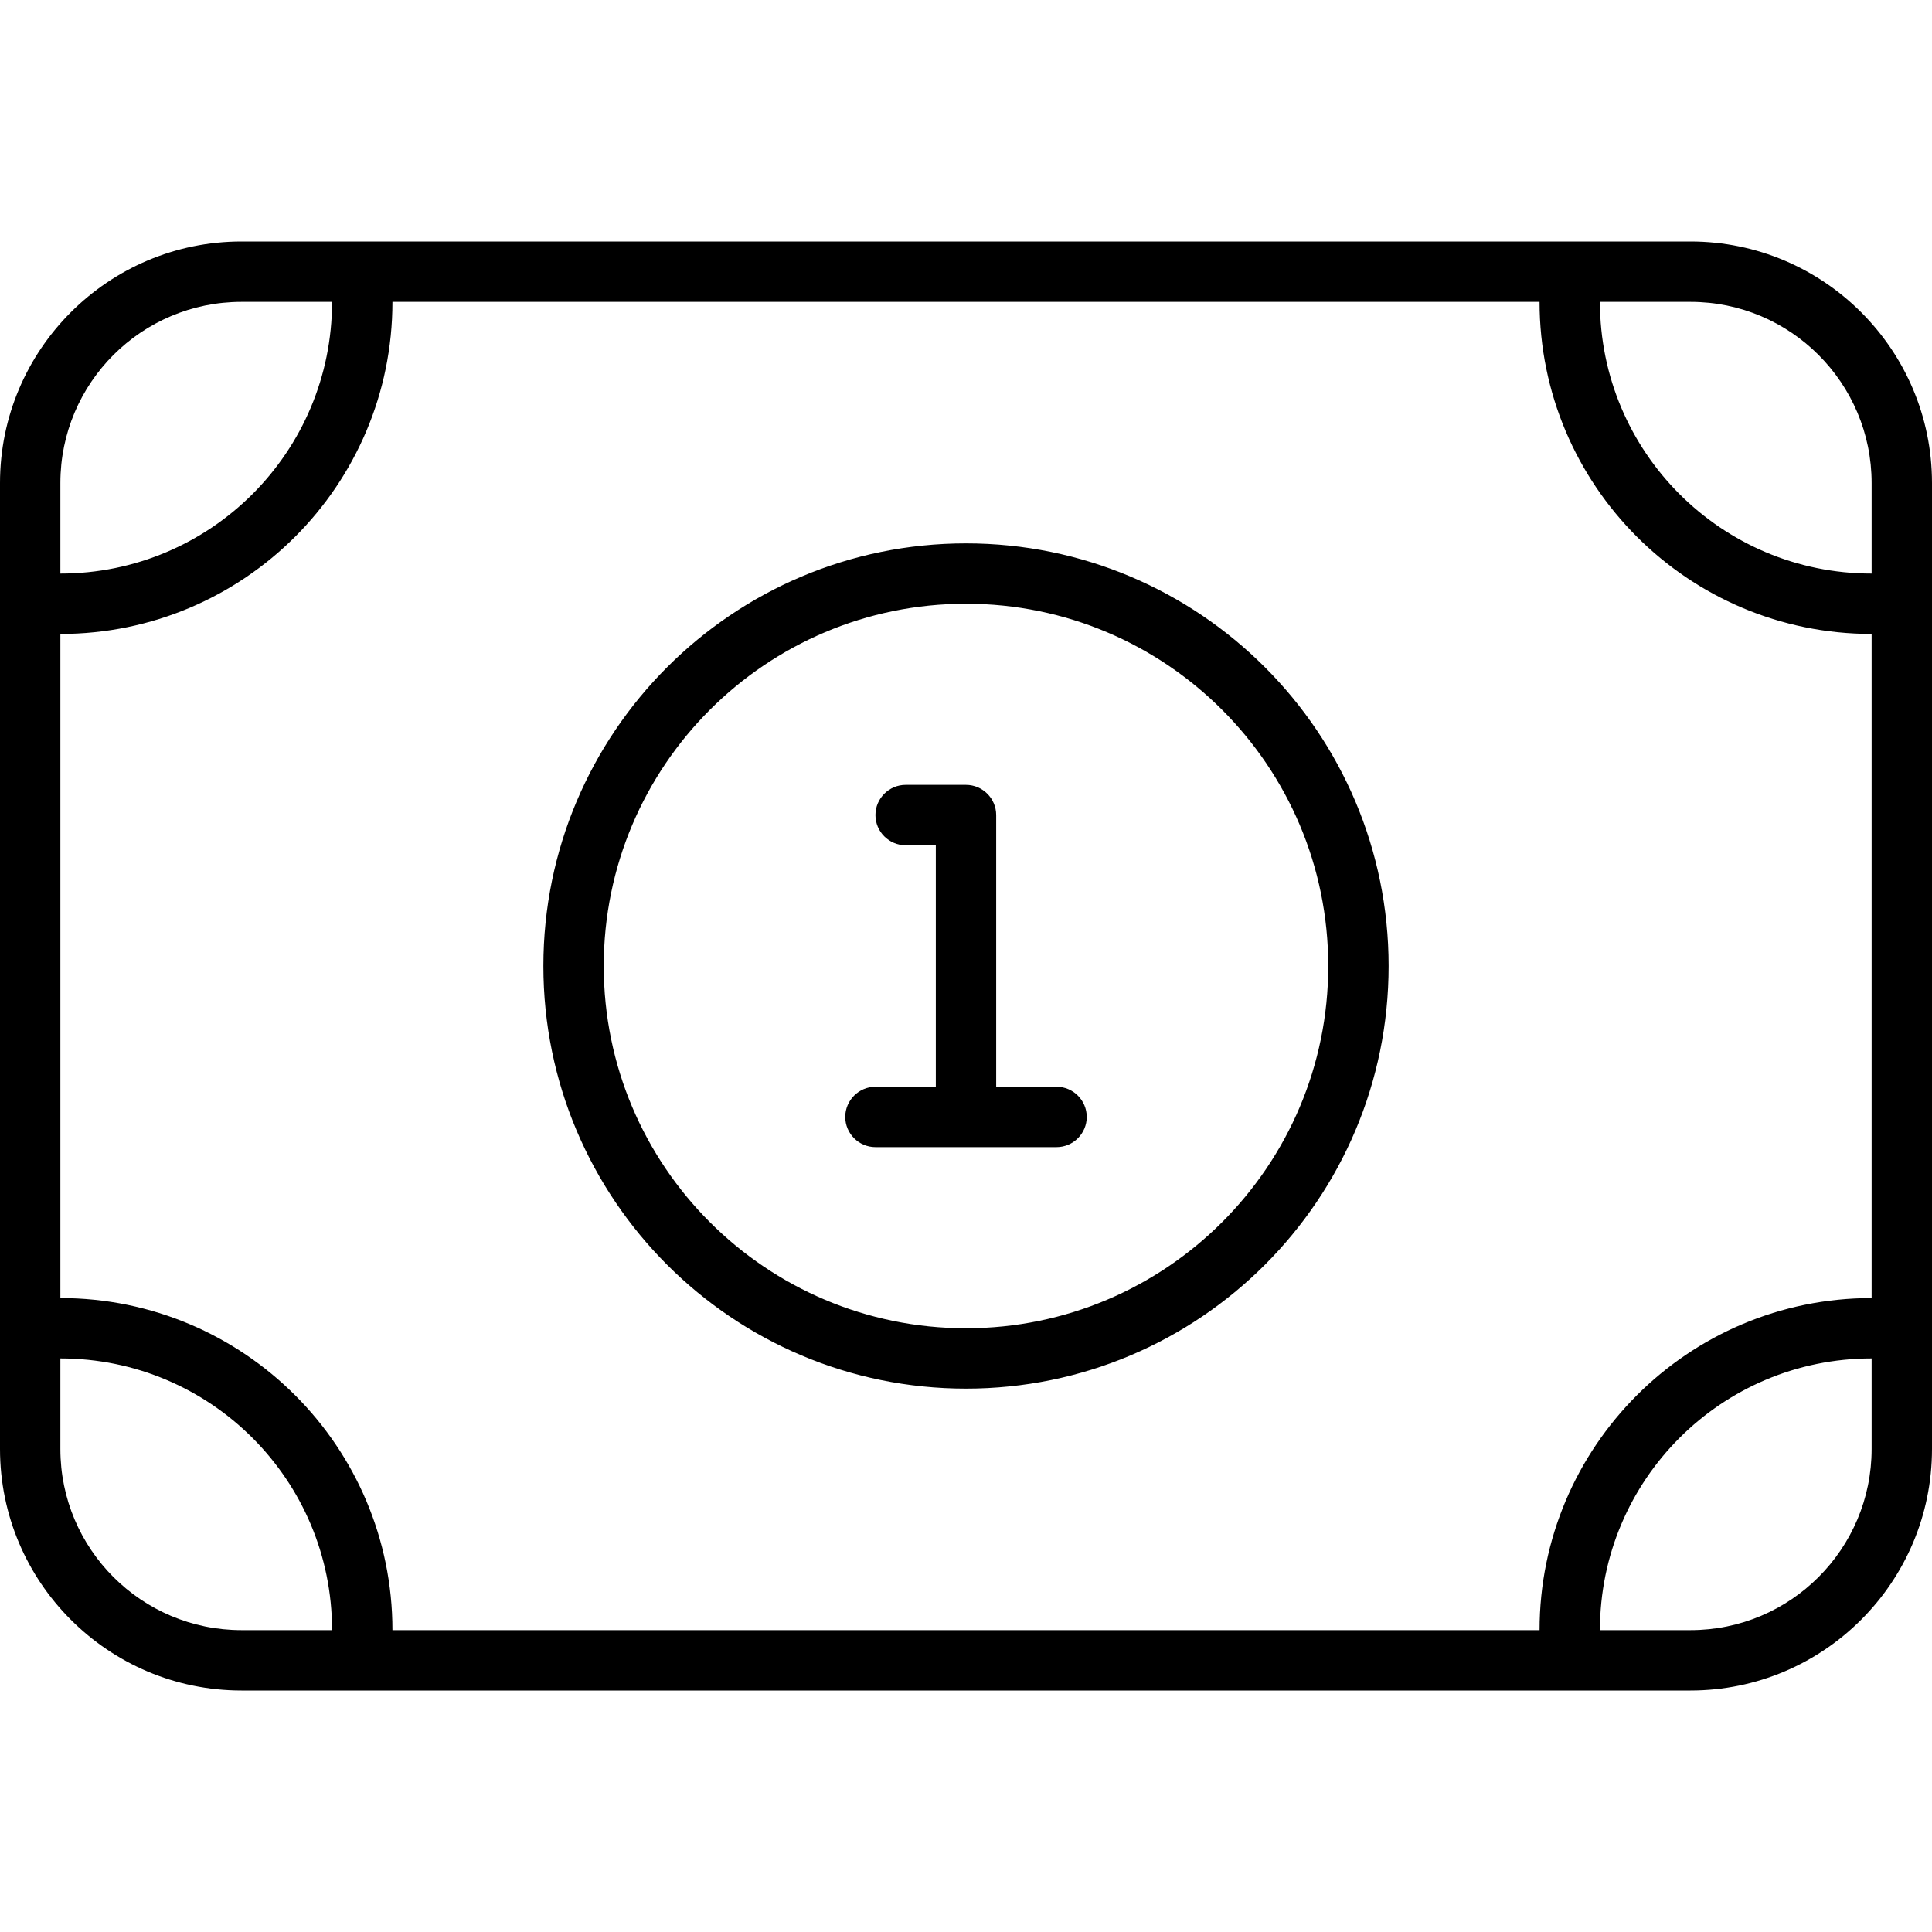
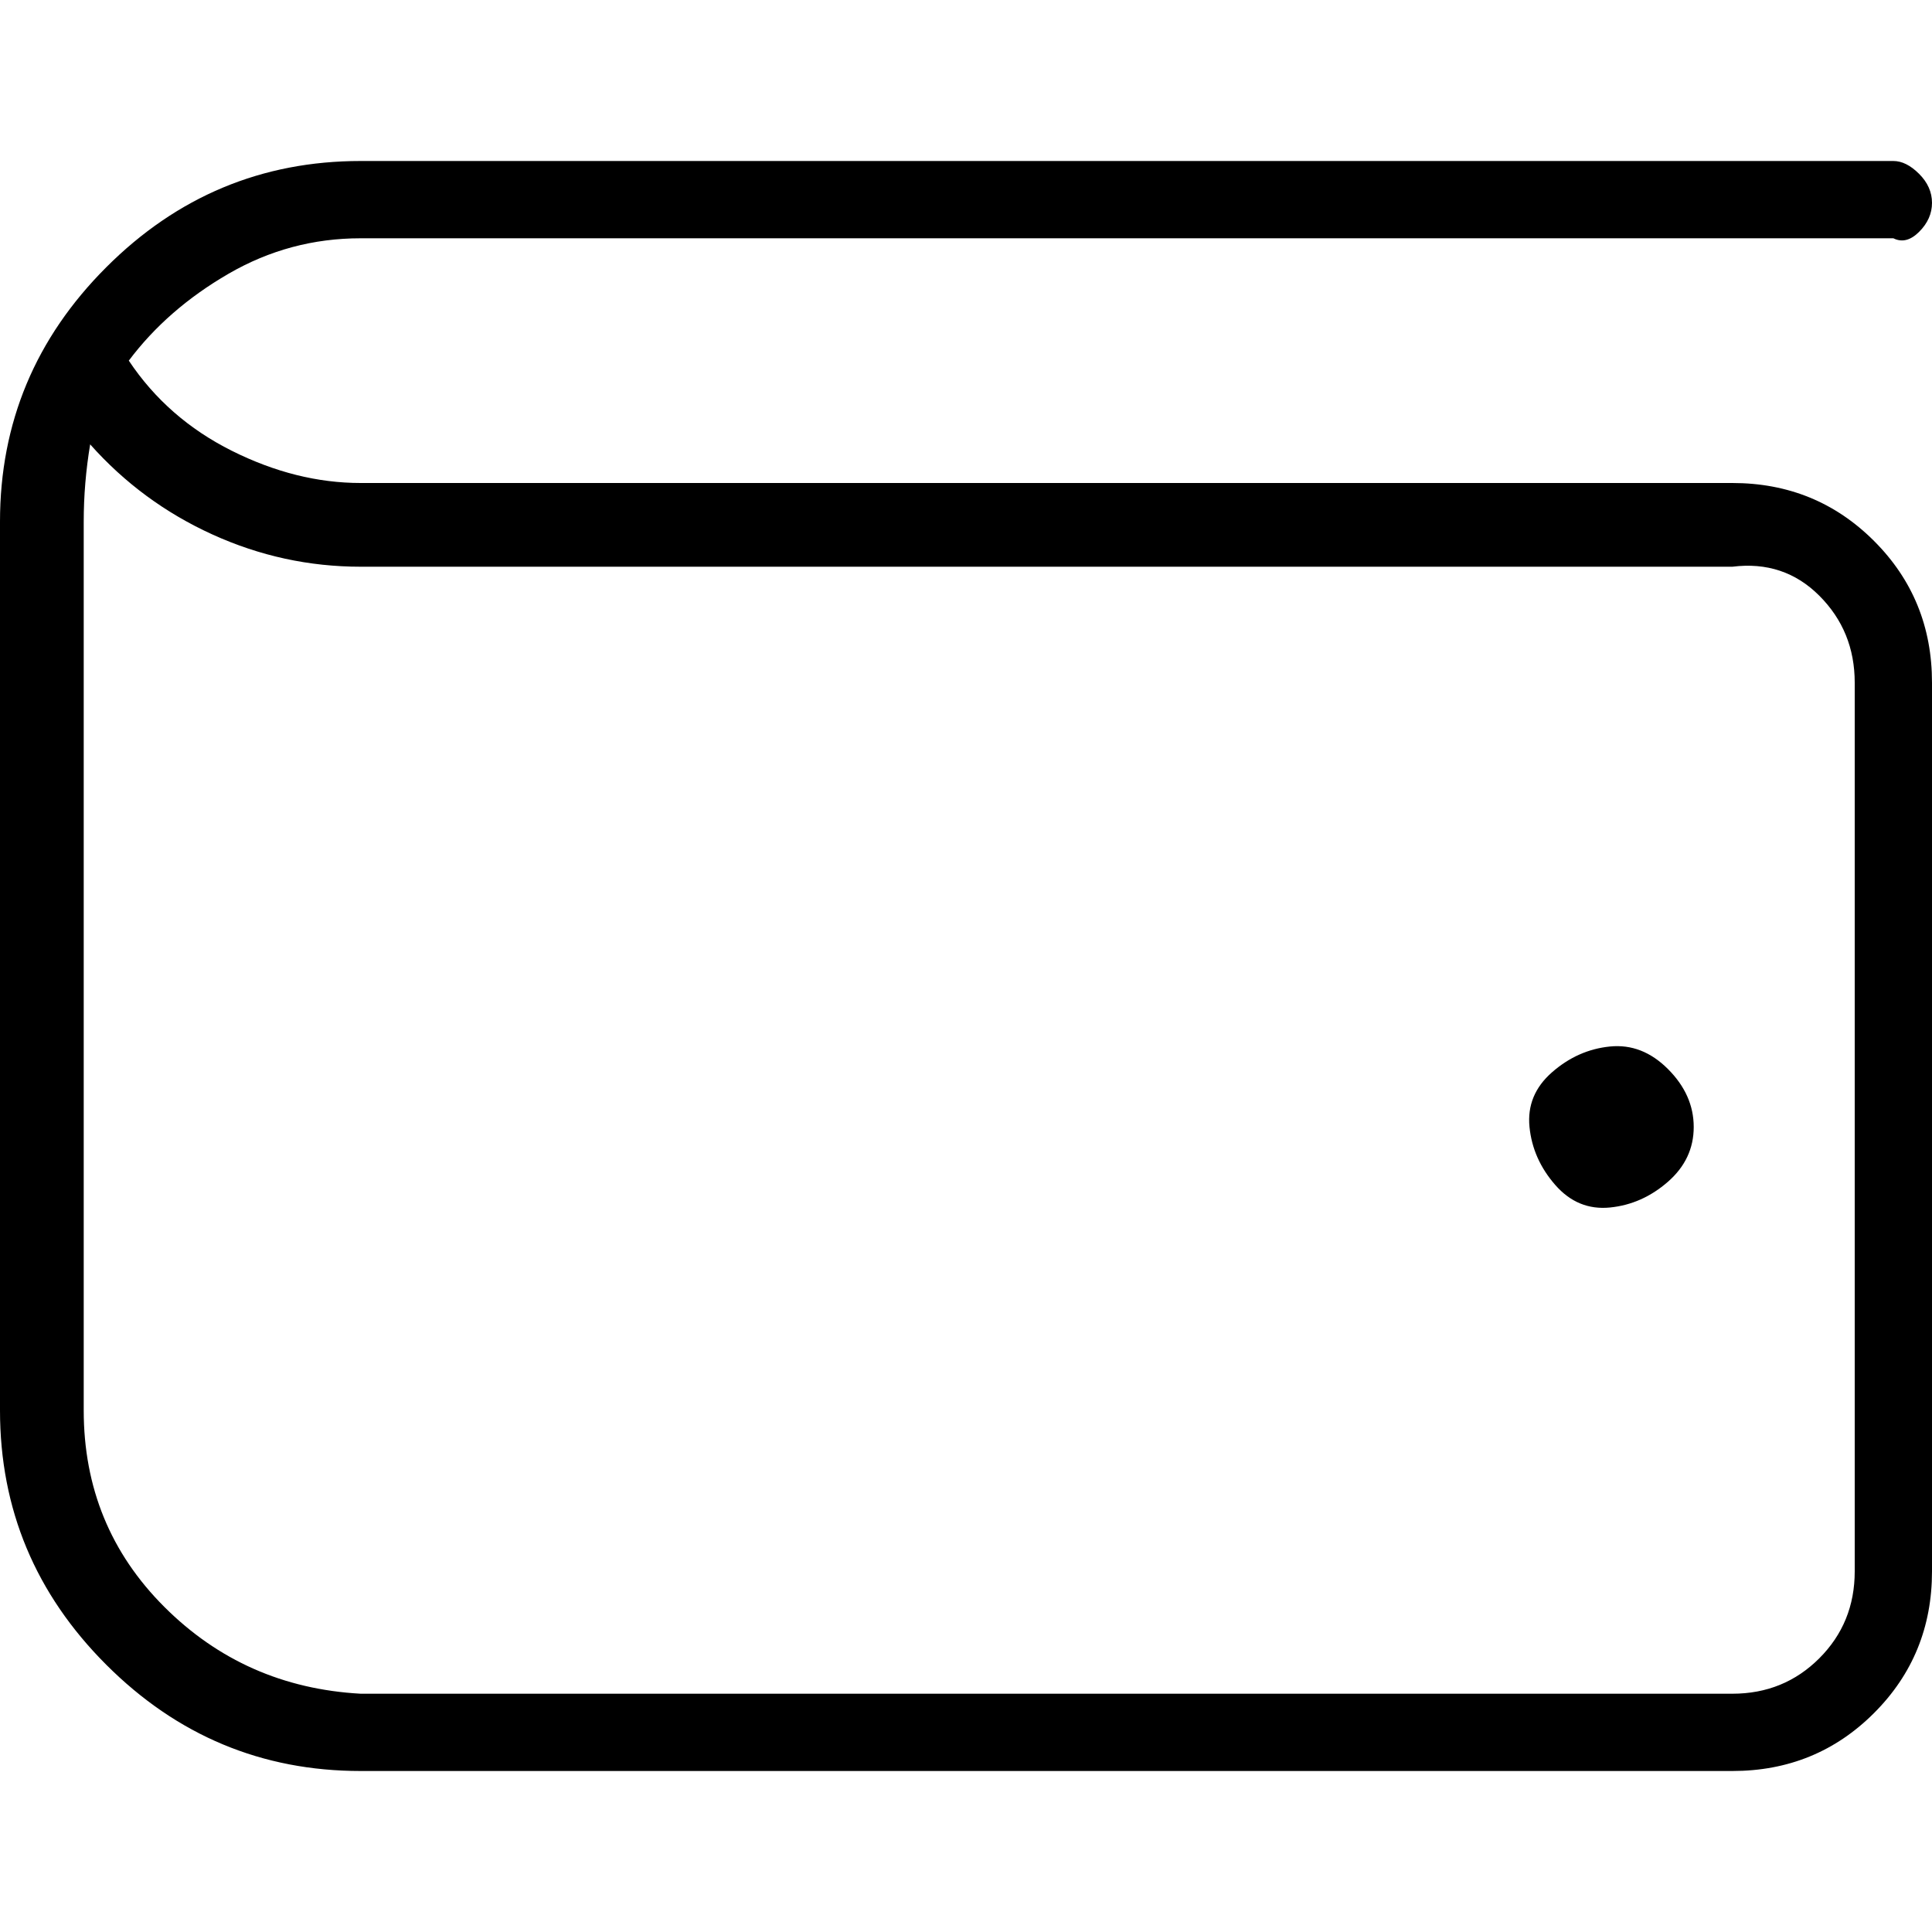
- <svg xmlns="http://www.w3.org/2000/svg" viewBox="0 0 512 512">
-   <path fill="currentColor" d="M88 80c0 39.8-32.2 72-72 72l0-24c0-26.5 21.5-48 48-48l24 0zm16 0l304 0c0 48.6 39.4 88 88 88l0 176c-48.6 0-88 39.4-88 88l-304 0c0-48.6-39.4-88-88-88l0-176c48.6 0 88-39.4 88-88zM448 432l-24 0c0-39.8 32.2-72 72-72l0 24c0 26.5-21.5 48-48 48zM88 432l-24 0c-26.5 0-48-21.5-48-48l0-24c39.8 0 72 32.2 72 72zM496 128l0 24c-39.8 0-72-32.2-72-72l24 0c26.5 0 48 21.5 48 48zM64 64C28.7 64 0 92.7 0 128L0 384c0 35.3 28.7 64 64 64l384 0c35.3 0 64-28.7 64-64l0-256c0-35.3-28.7-64-64-64L64 64zm192 96a96 96 0 1 1 0 192 96 96 0 1 1 0-192zm0 208a112 112 0 1 0 0-224 112 112 0 1 0 0 224zM240 208c-4.4 0-8 3.6-8 8s3.6 8 8 8l8 0 0 64-16 0c-4.4 0-8 3.6-8 8s3.6 8 8 8l48 0c4.4 0 8-3.6 8-8s-3.6-8-8-8l-16 0 0-72c0-4.4-3.6-8-8-8l-16 0z" />
+ <svg xmlns="http://www.w3.org/2000/svg" viewBox="0 0 300 300">
+   <g transform="translate(0, 300) scale(1, -1)">
+     <path d="M269 225L269 225L56 225Q46 225 36 230Q26 235 20 244L20 244Q26 252 35.50 257.50Q45 263 56 263L56 263L294 263Q296 262 298 264Q300 266 300 268.50Q300 271 298 273Q296 275 294 275L294 275L56 275Q33 275 16.50 258.50Q0 242 0 219L0 219L0 81Q0 58 16.50 41.50Q33 25 56 25L56 25L269 25Q282 25 291 34Q300 43 300 56L300 56L300 194Q300 207 291 216Q282 225 269 225ZM288 194L288 56Q288 48 282.50 42.50Q277 37 269 37L269 37L56 37Q38 38 25.50 50.50Q13 63 13 81L13 81L13 219Q13 225 14 231L14 231Q22 222 33 217Q44 212 56 212L56 212L269 212Q277 213 282.50 207.50Q288 202 288 194L288 194ZM263 125L263 125Q263 120 259 116.50Q255 113 250 112.50Q245 112 241.50 116Q238 120 237.50 125Q237 130 241 133.50Q245 137 250 137.50Q255 138 259 134Q263 130 263 125Z" fill="currentColor" />
+   </g>
</svg>
